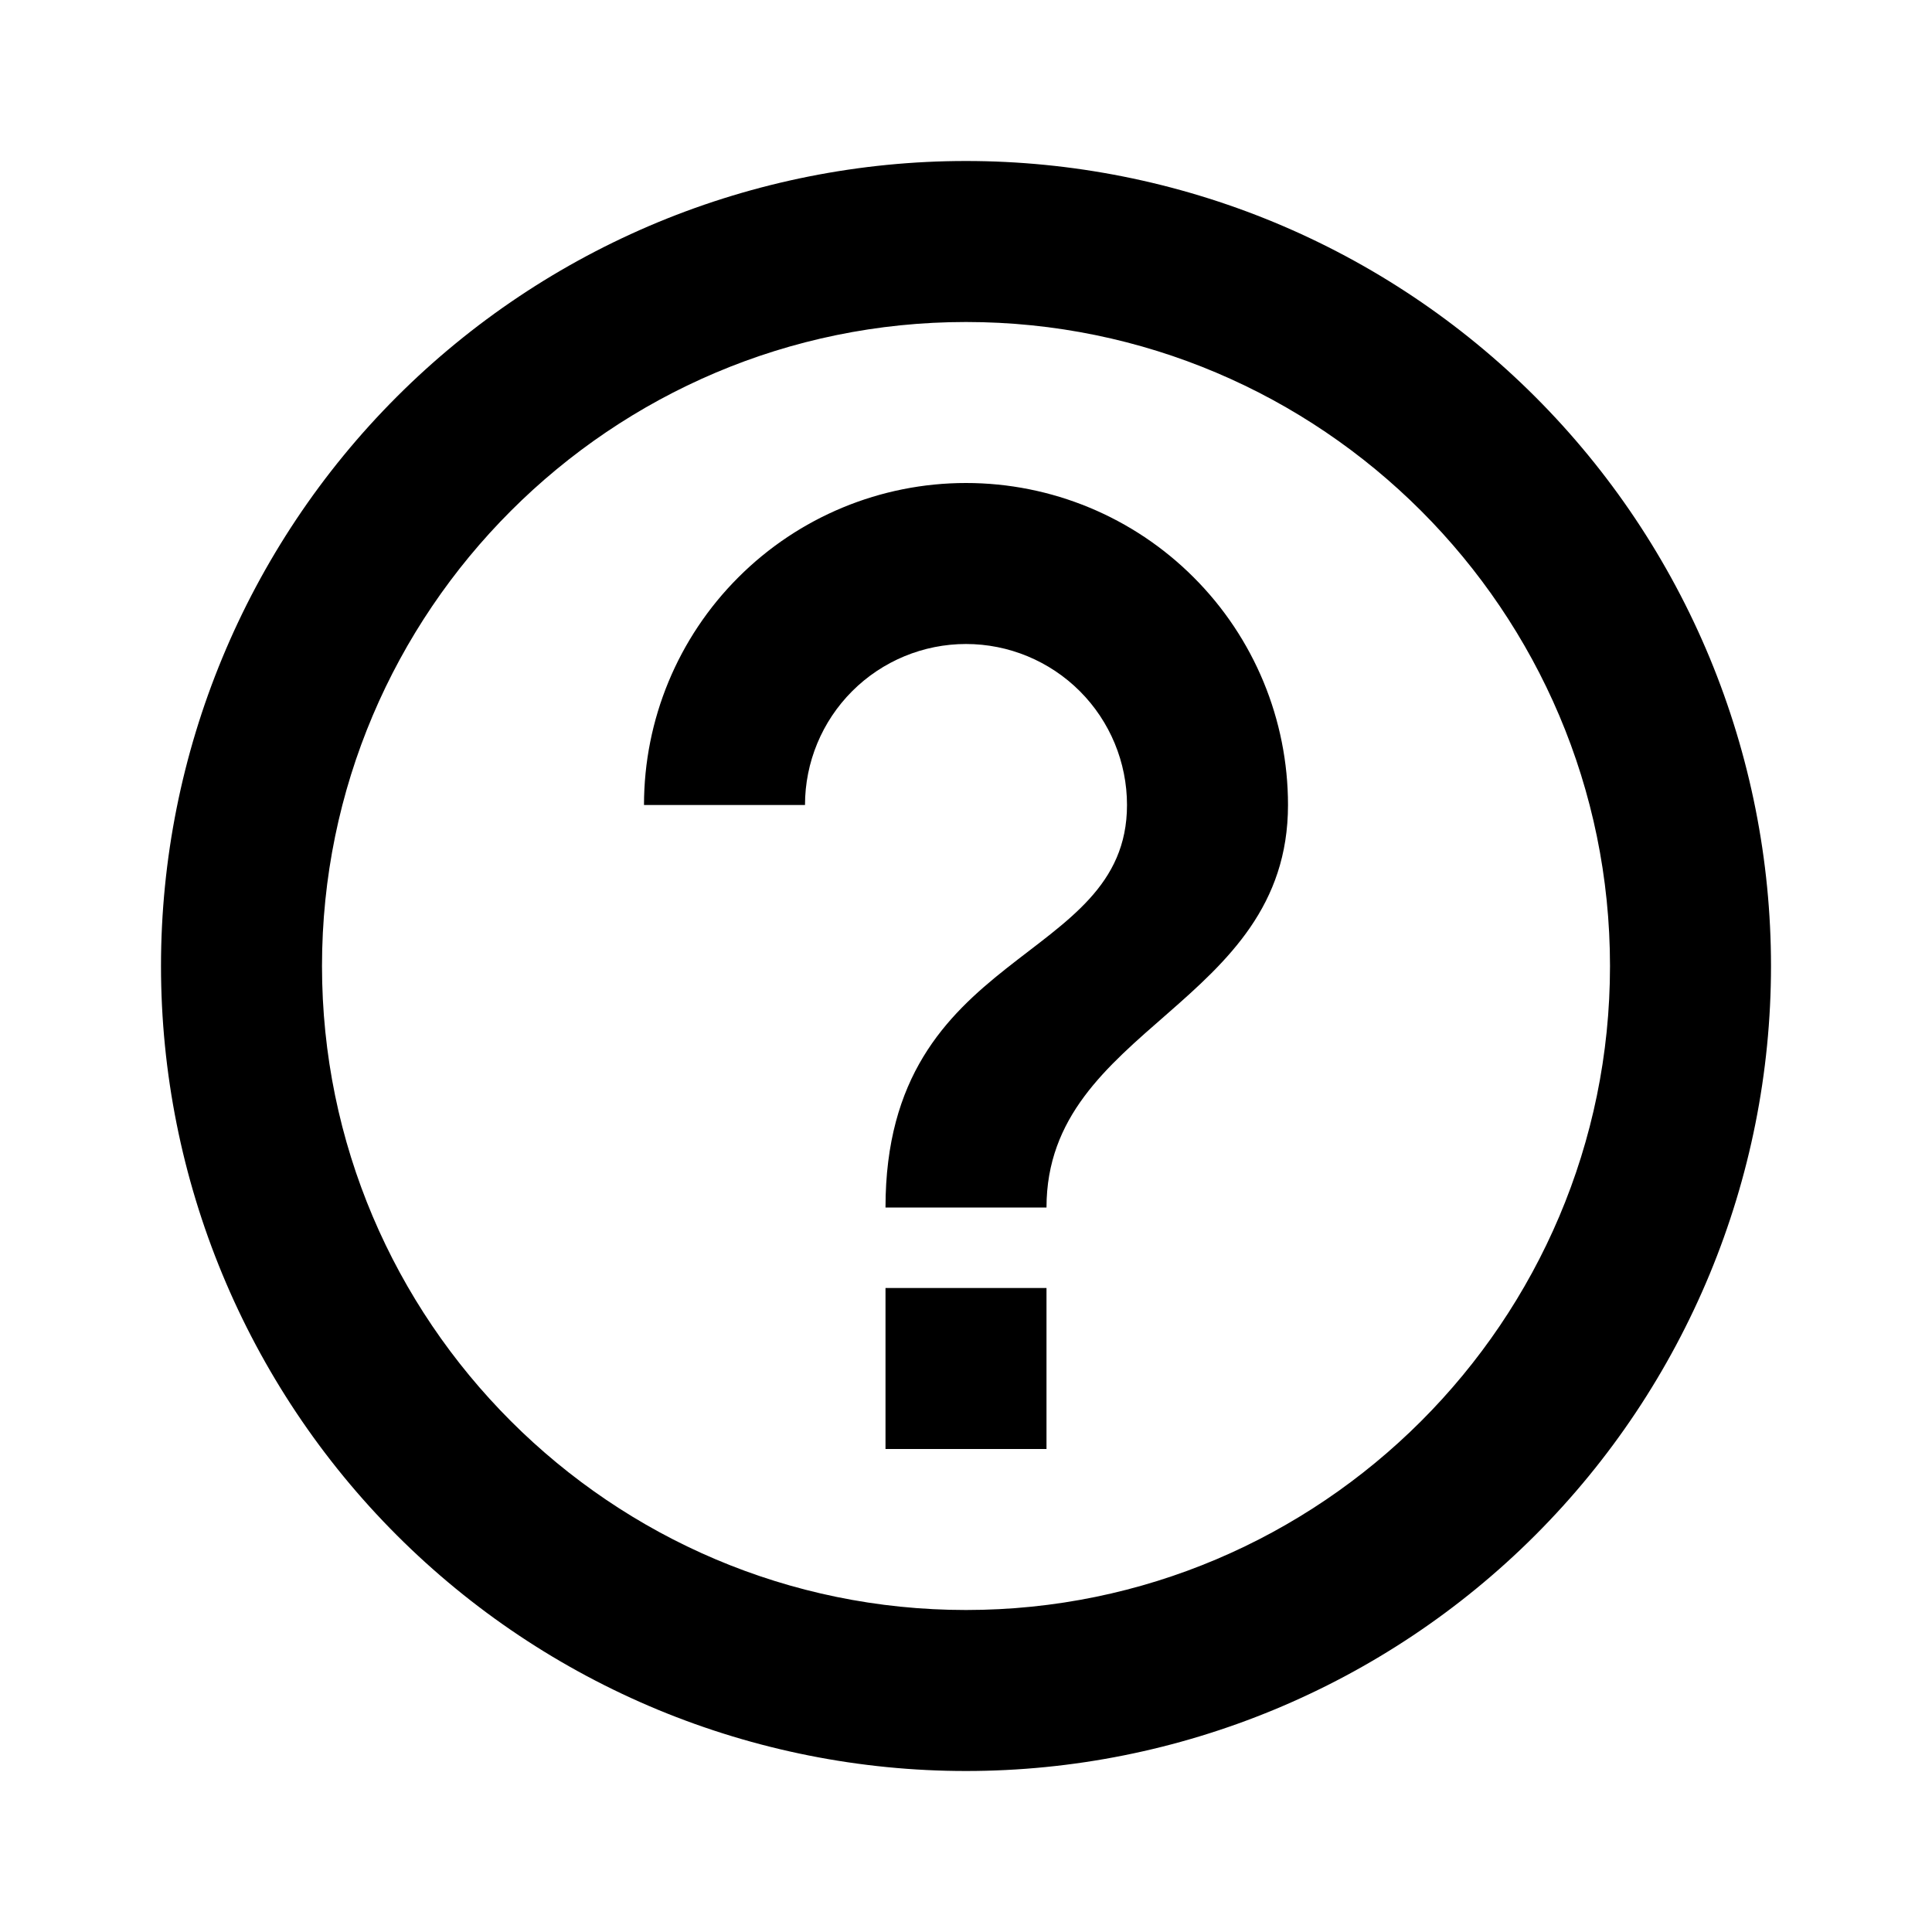
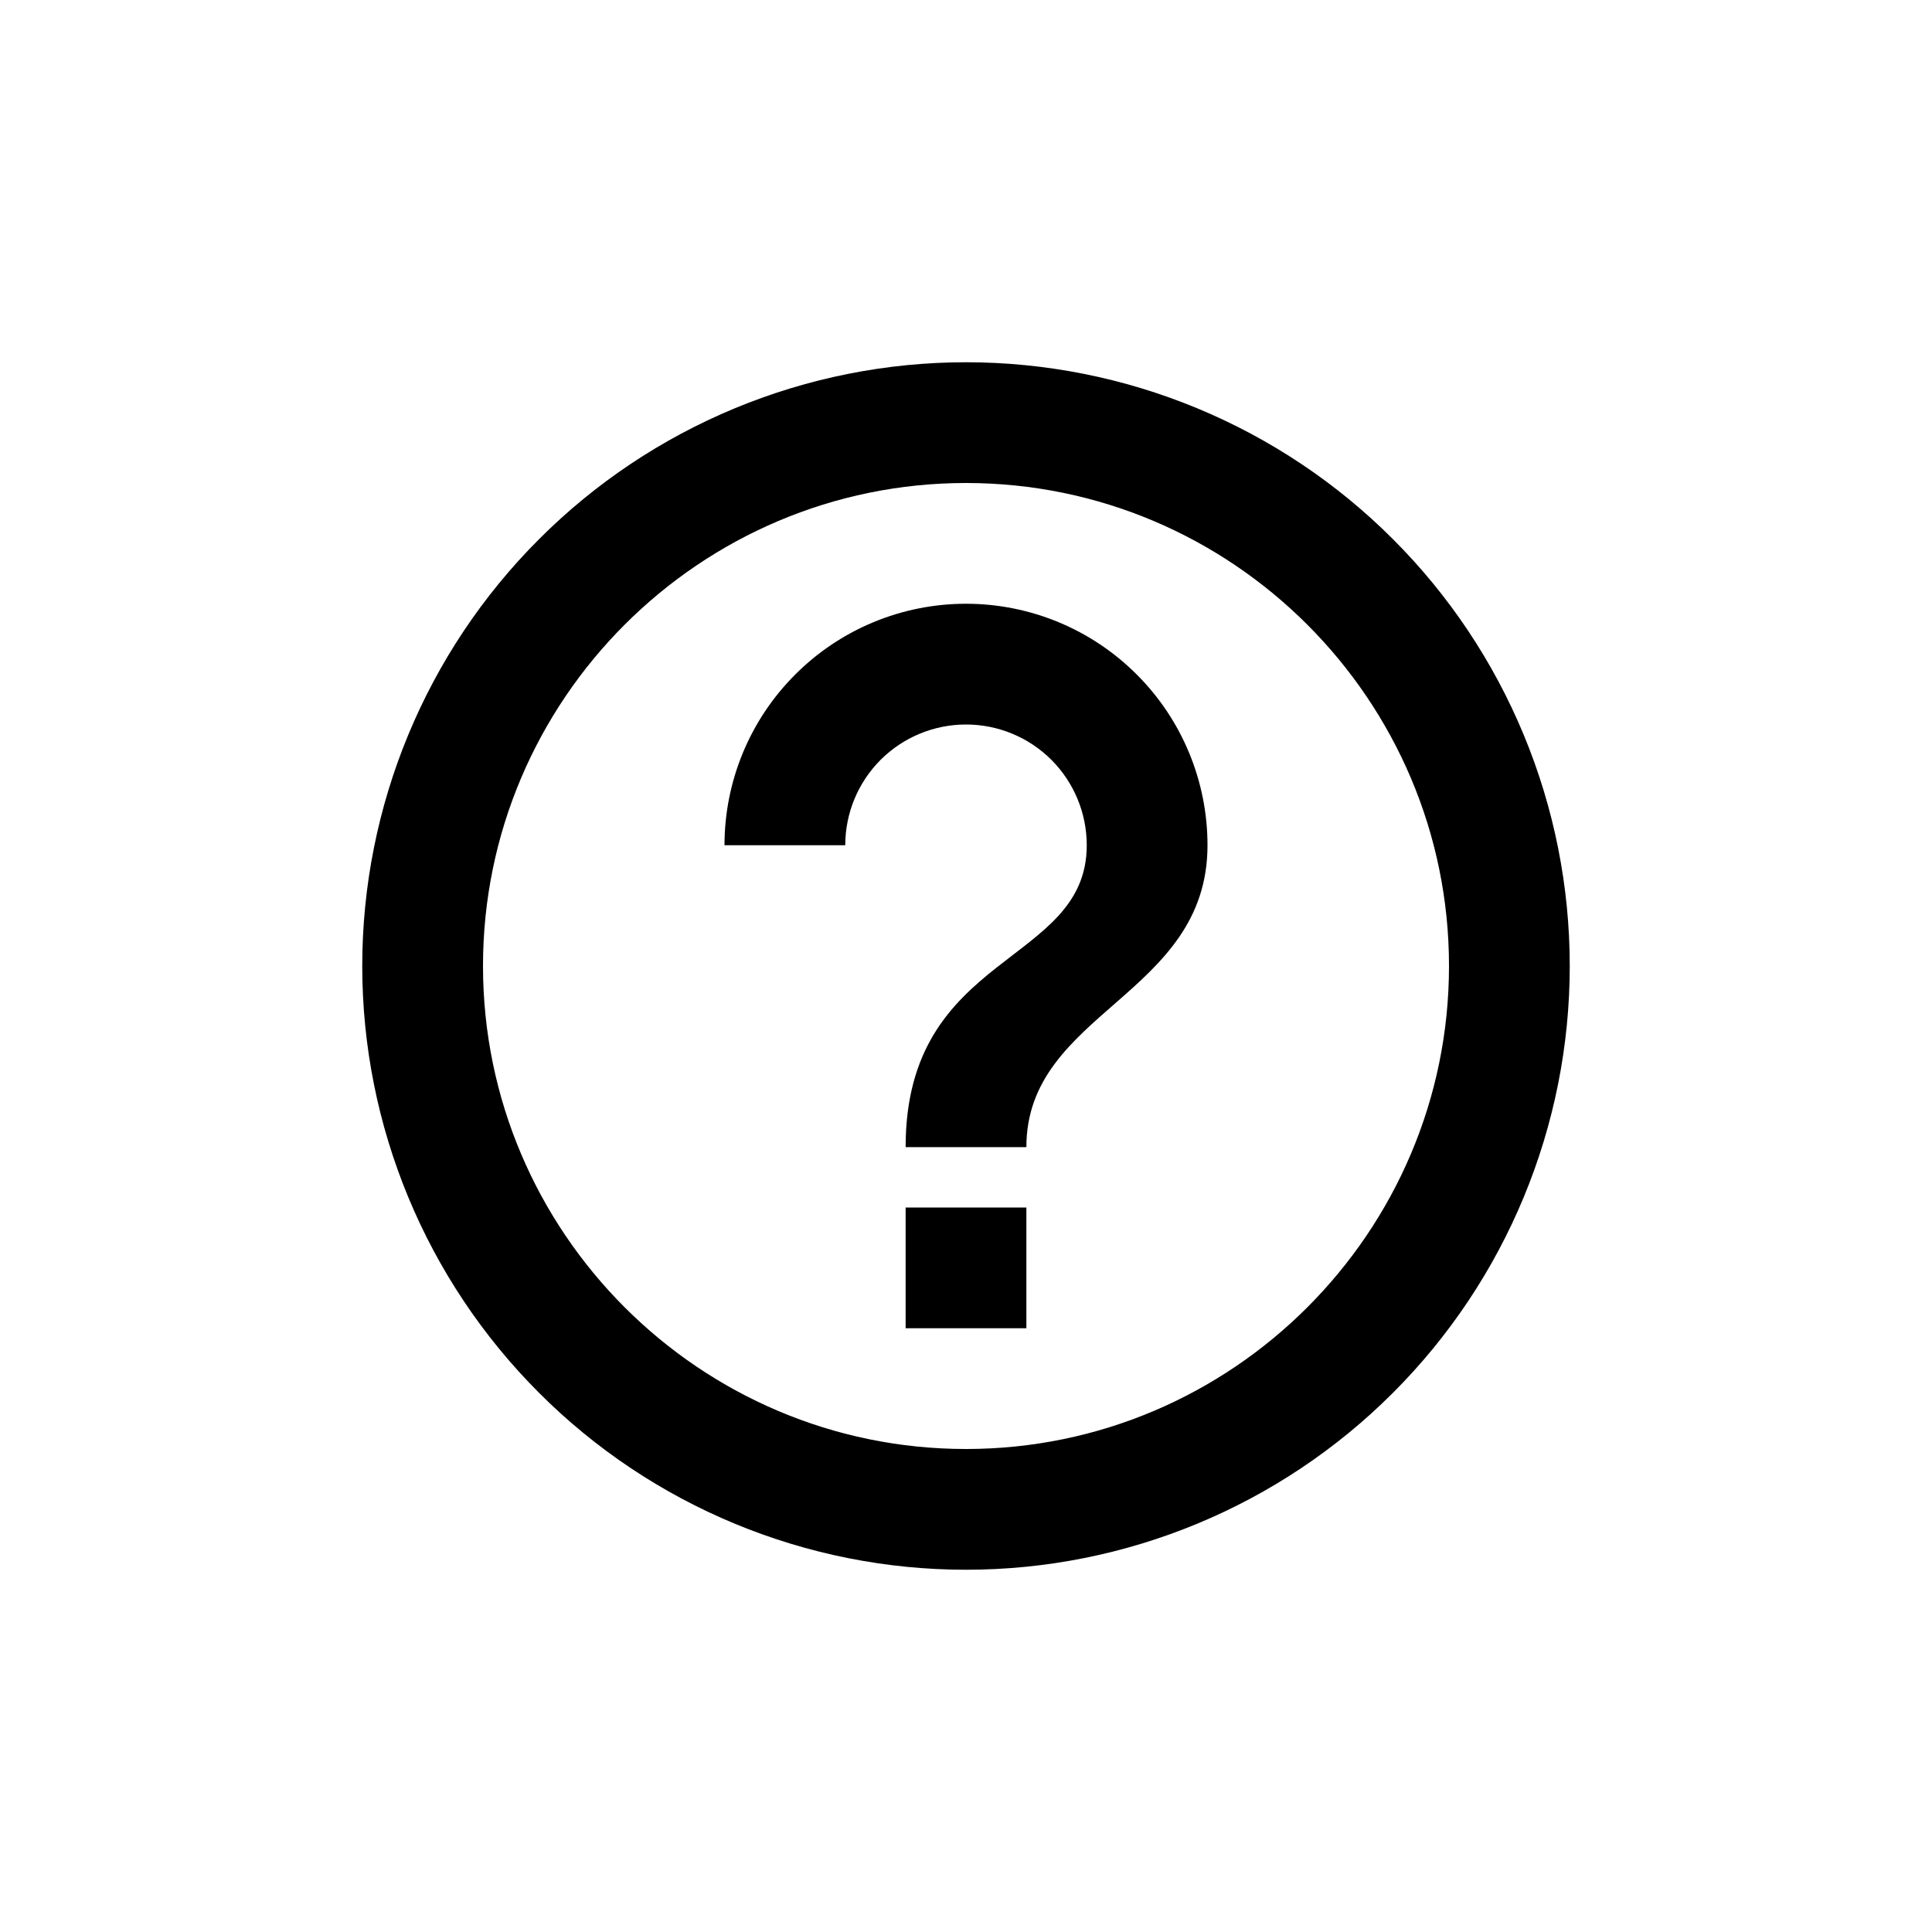
- <svg xmlns="http://www.w3.org/2000/svg" width="24" height="24" viewBox="0 0 24 24">
-   <path d="M11 18H13V16H11V18ZM12 2C10.687 2 9.386 2.259 8.173 2.761C6.96 3.264 5.858 4 4.929 4.929C3.054 6.804 2 9.348 2 12C2 14.652 3.054 17.196 4.929 19.071C5.858 20 6.96 20.736 8.173 21.239C9.386 21.741 10.687 22 12 22C14.652 22 17.196 20.946 19.071 19.071C20.946 17.196 22 14.652 22 12C22 10.687 21.741 9.386 21.239 8.173C20.736 6.96 20 5.858 19.071 4.929C18.142 4 17.04 3.264 15.827 2.761C14.614 2.259 13.313 2 12 2ZM12 20C7.59 20 4 16.41 4 12C4 7.59 7.59 4 12 4C16.41 4 20 7.59 20 12C20 16.41 16.41 20 12 20ZM12 6C10.939 6 9.922 6.421 9.172 7.172C8.421 7.922 8 8.939 8 10H10C10 9.47 10.211 8.961 10.586 8.586C10.961 8.211 11.47 8 12 8C12.53 8 13.039 8.211 13.414 8.586C13.789 8.961 14 9.47 14 10C14 12 11 11.75 11 15H13C13 12.75 16 12.5 16 10C16 8.939 15.579 7.922 14.828 7.172C14.078 6.421 13.061 6 12 6Z" />
+ <svg xmlns="http://www.w3.org/2000/svg" width="24" height="24" viewBox="0 0 24 24" fill="none">
+   <path d="M11.25 16.5H12.75V15H11.25V16.5ZM12 4.5C11.015 4.5 10.04 4.694 9.13 5.071C8.22 5.448 7.393 6 6.697 6.697C5.29 8.103 4.5 10.011 4.5 12C4.5 13.989 5.29 15.897 6.697 17.303C7.393 18 8.22 18.552 9.13 18.929C10.04 19.306 11.015 19.5 12 19.5C13.989 19.5 15.897 18.71 17.303 17.303C18.71 15.897 19.5 13.989 19.5 12C19.5 11.015 19.306 10.04 18.929 9.13C18.552 8.22 18 7.393 17.303 6.697C16.607 6 15.78 5.448 14.87 5.071C13.96 4.694 12.985 4.5 12 4.5ZM12 18C8.693 18 6 15.307 6 12C6 8.693 8.693 6 12 6C15.307 6 18 8.693 18 12C18 15.307 15.307 18 12 18ZM12 7.5C11.204 7.5 10.441 7.816 9.879 8.379C9.316 8.941 9 9.704 9 10.5H10.5C10.5 10.102 10.658 9.721 10.939 9.439C11.221 9.158 11.602 9 12 9C12.398 9 12.779 9.158 13.061 9.439C13.342 9.721 13.5 10.102 13.5 10.5C13.5 12 11.25 11.812 11.25 14.25H12.75C12.75 12.562 15 12.375 15 10.5C15 9.704 14.684 8.941 14.121 8.379C13.559 7.816 12.796 7.5 12 7.5Z" fill="currentcolor" />
</svg>
